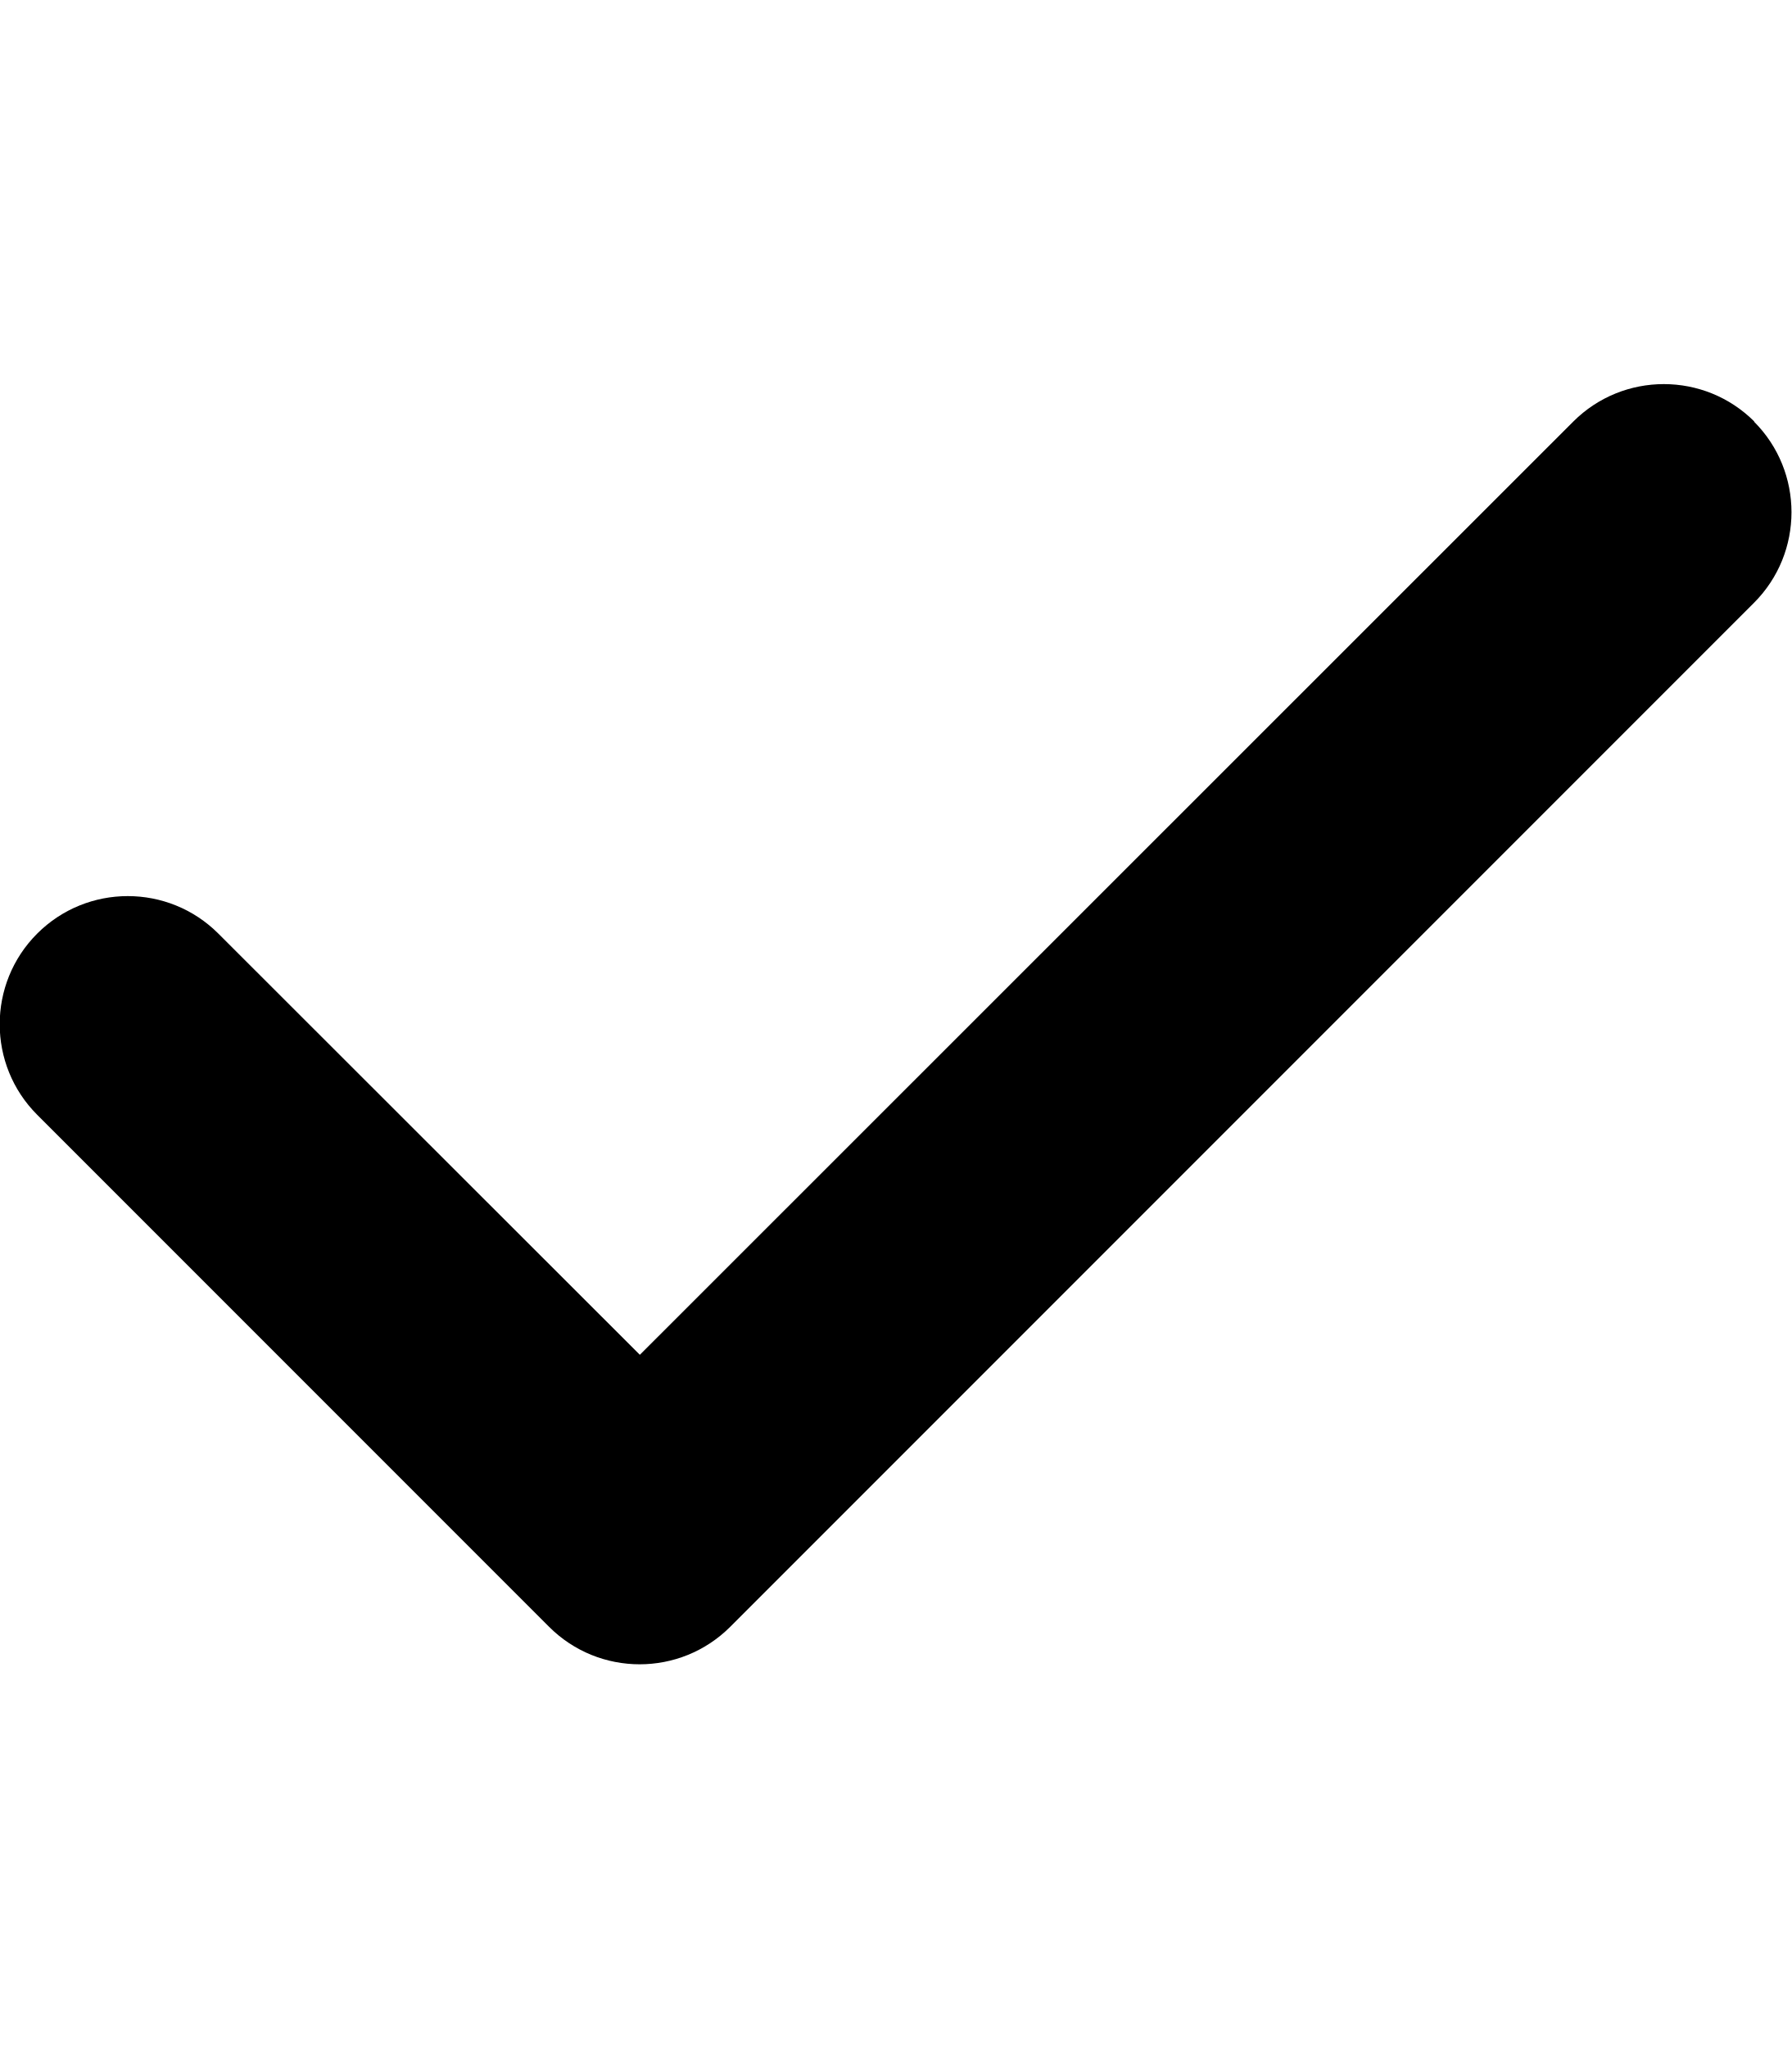
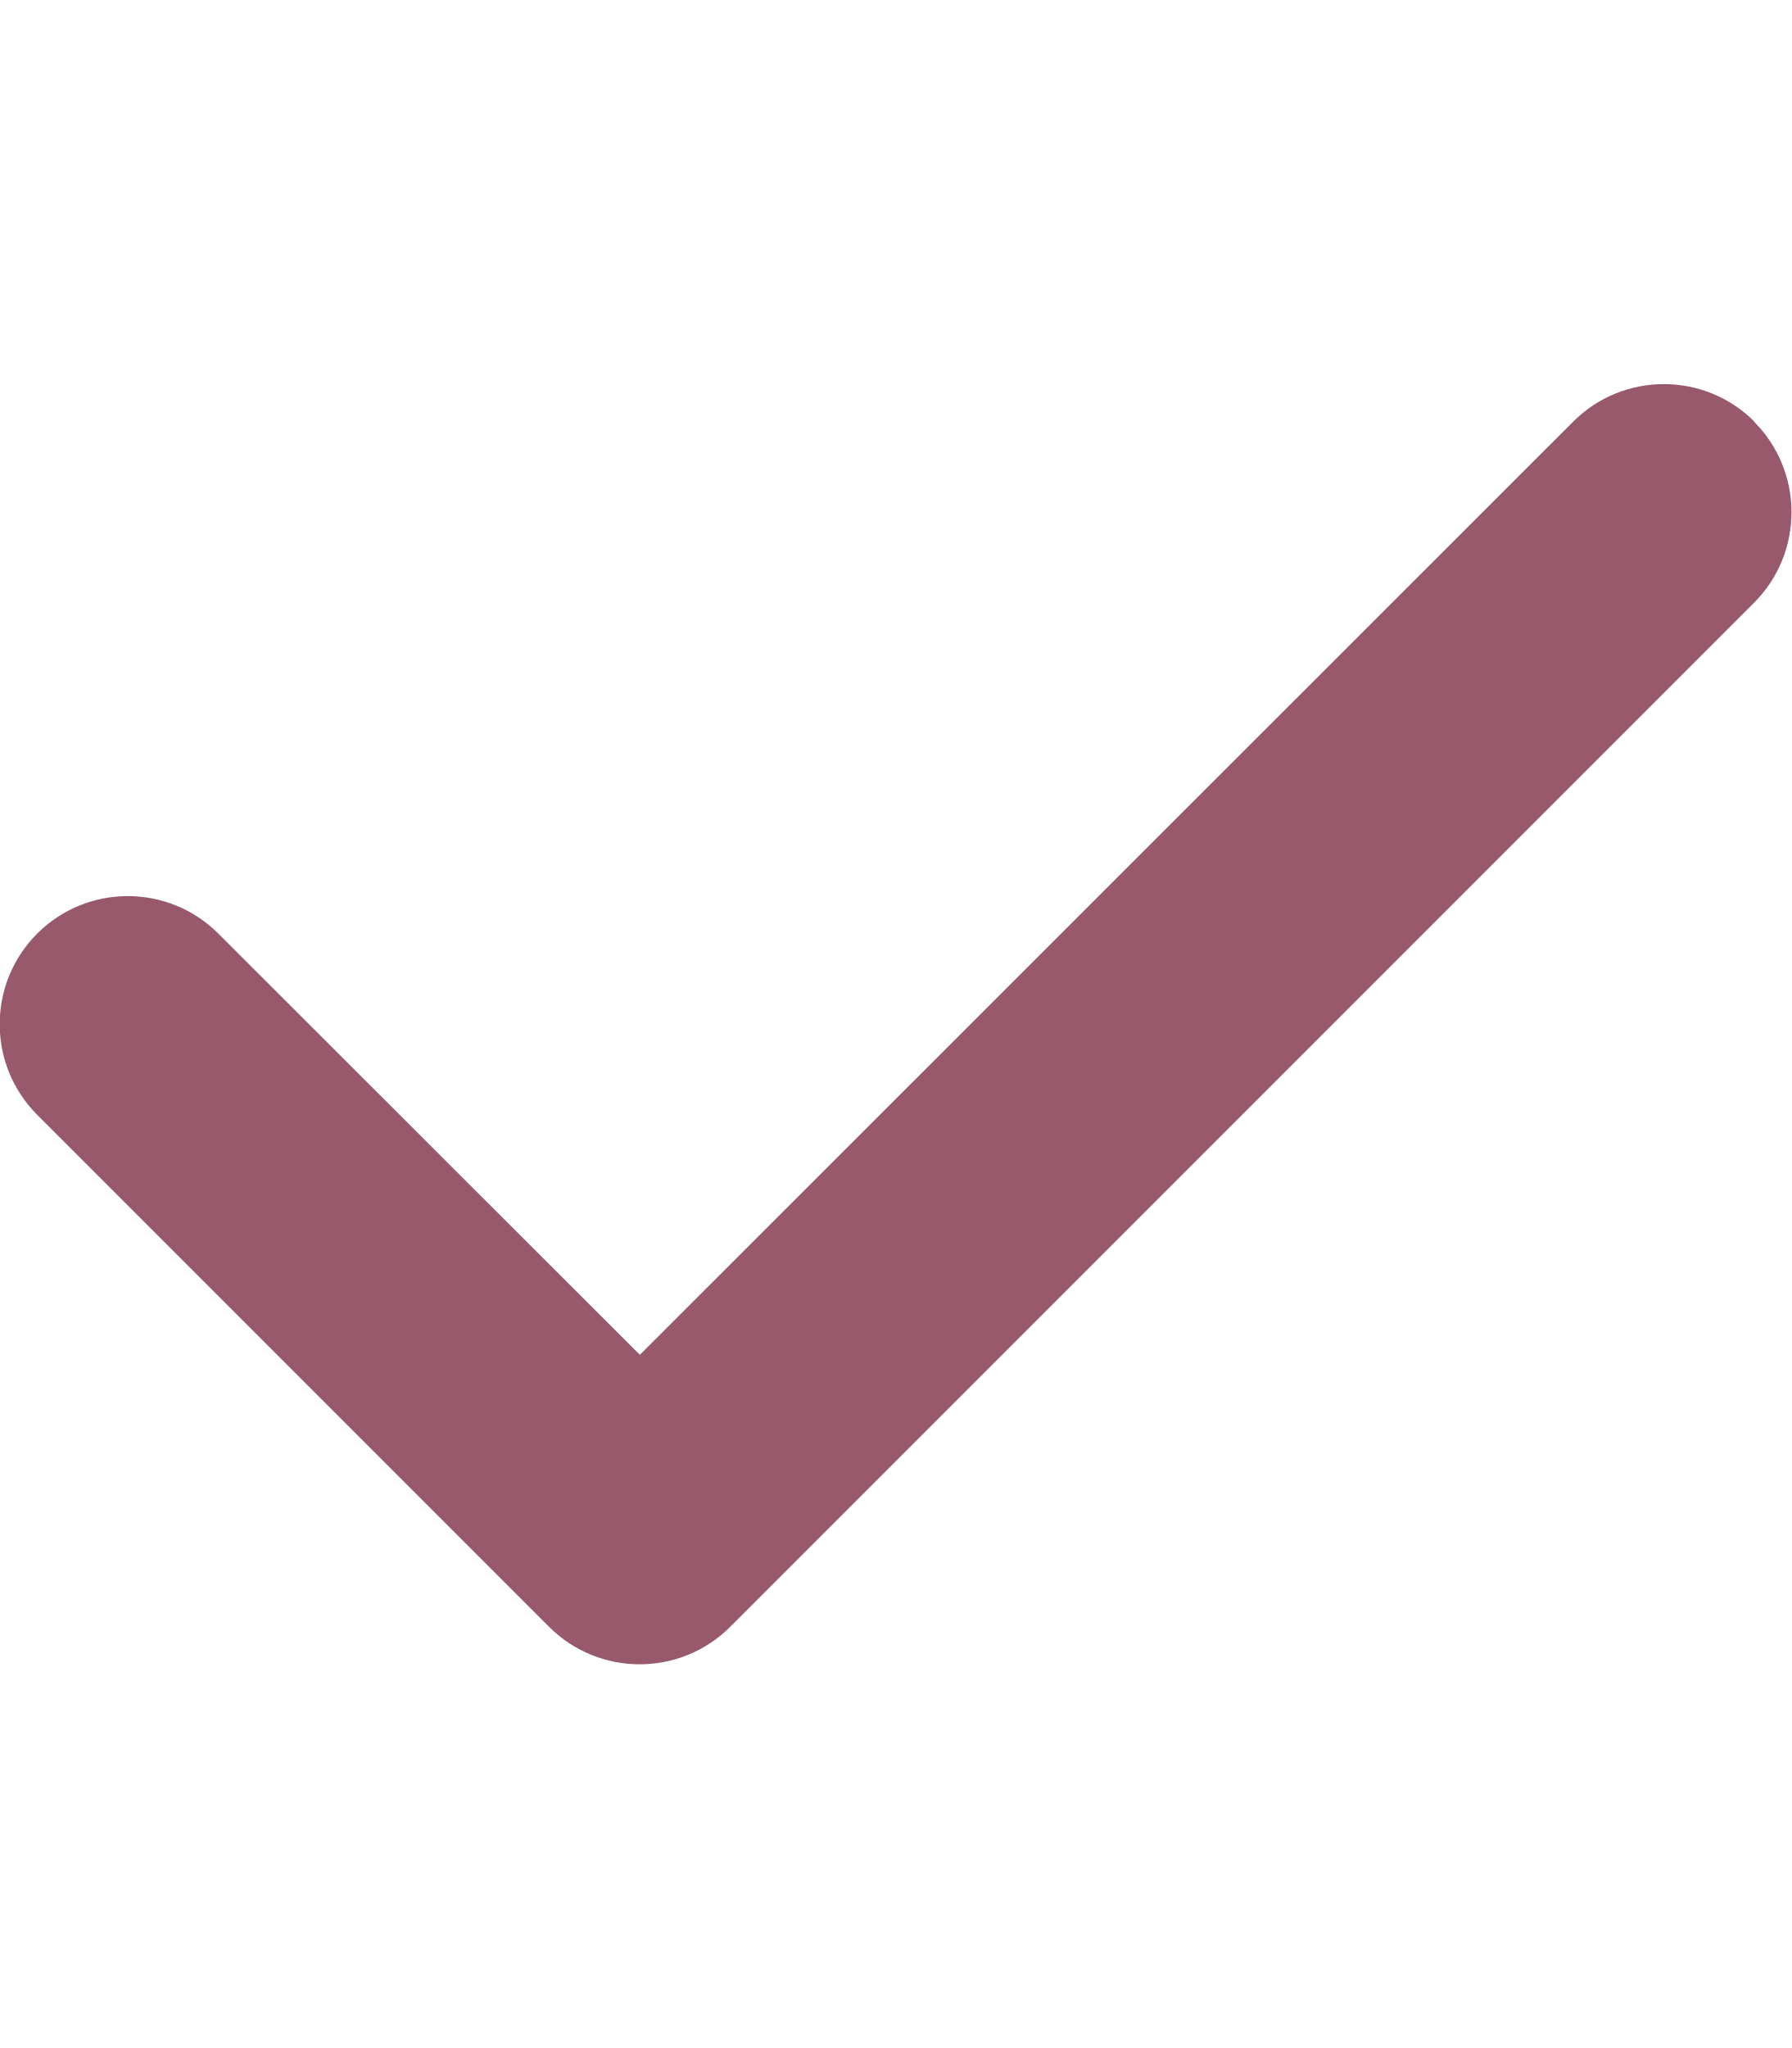
<svg xmlns="http://www.w3.org/2000/svg" viewBox="0 0 448 512">
-   <path d="M438.6 105.4c12.5 12.5 12.5 32.8 0 45.3l-256 256c-12.5 12.5-32.8 12.5-45.3 0l-128-128c-12.5-12.5-12.5-32.8 0-45.3s32.8-12.5 45.3 0L160 338.7 393.4 105.4c12.5-12.5 32.8-12.5 45.3 0z" />
+   <path fill="#97596b" d="M438.6 105.4c12.5 12.5 12.5 32.8 0 45.3l-256 256c-12.5 12.5-32.8 12.5-45.3 0l-128-128c-12.5-12.5-12.5-32.8 0-45.3s32.8-12.5 45.3 0L160 338.7 393.4 105.4c12.5-12.5 32.8-12.5 45.3 0z" />
</svg>
